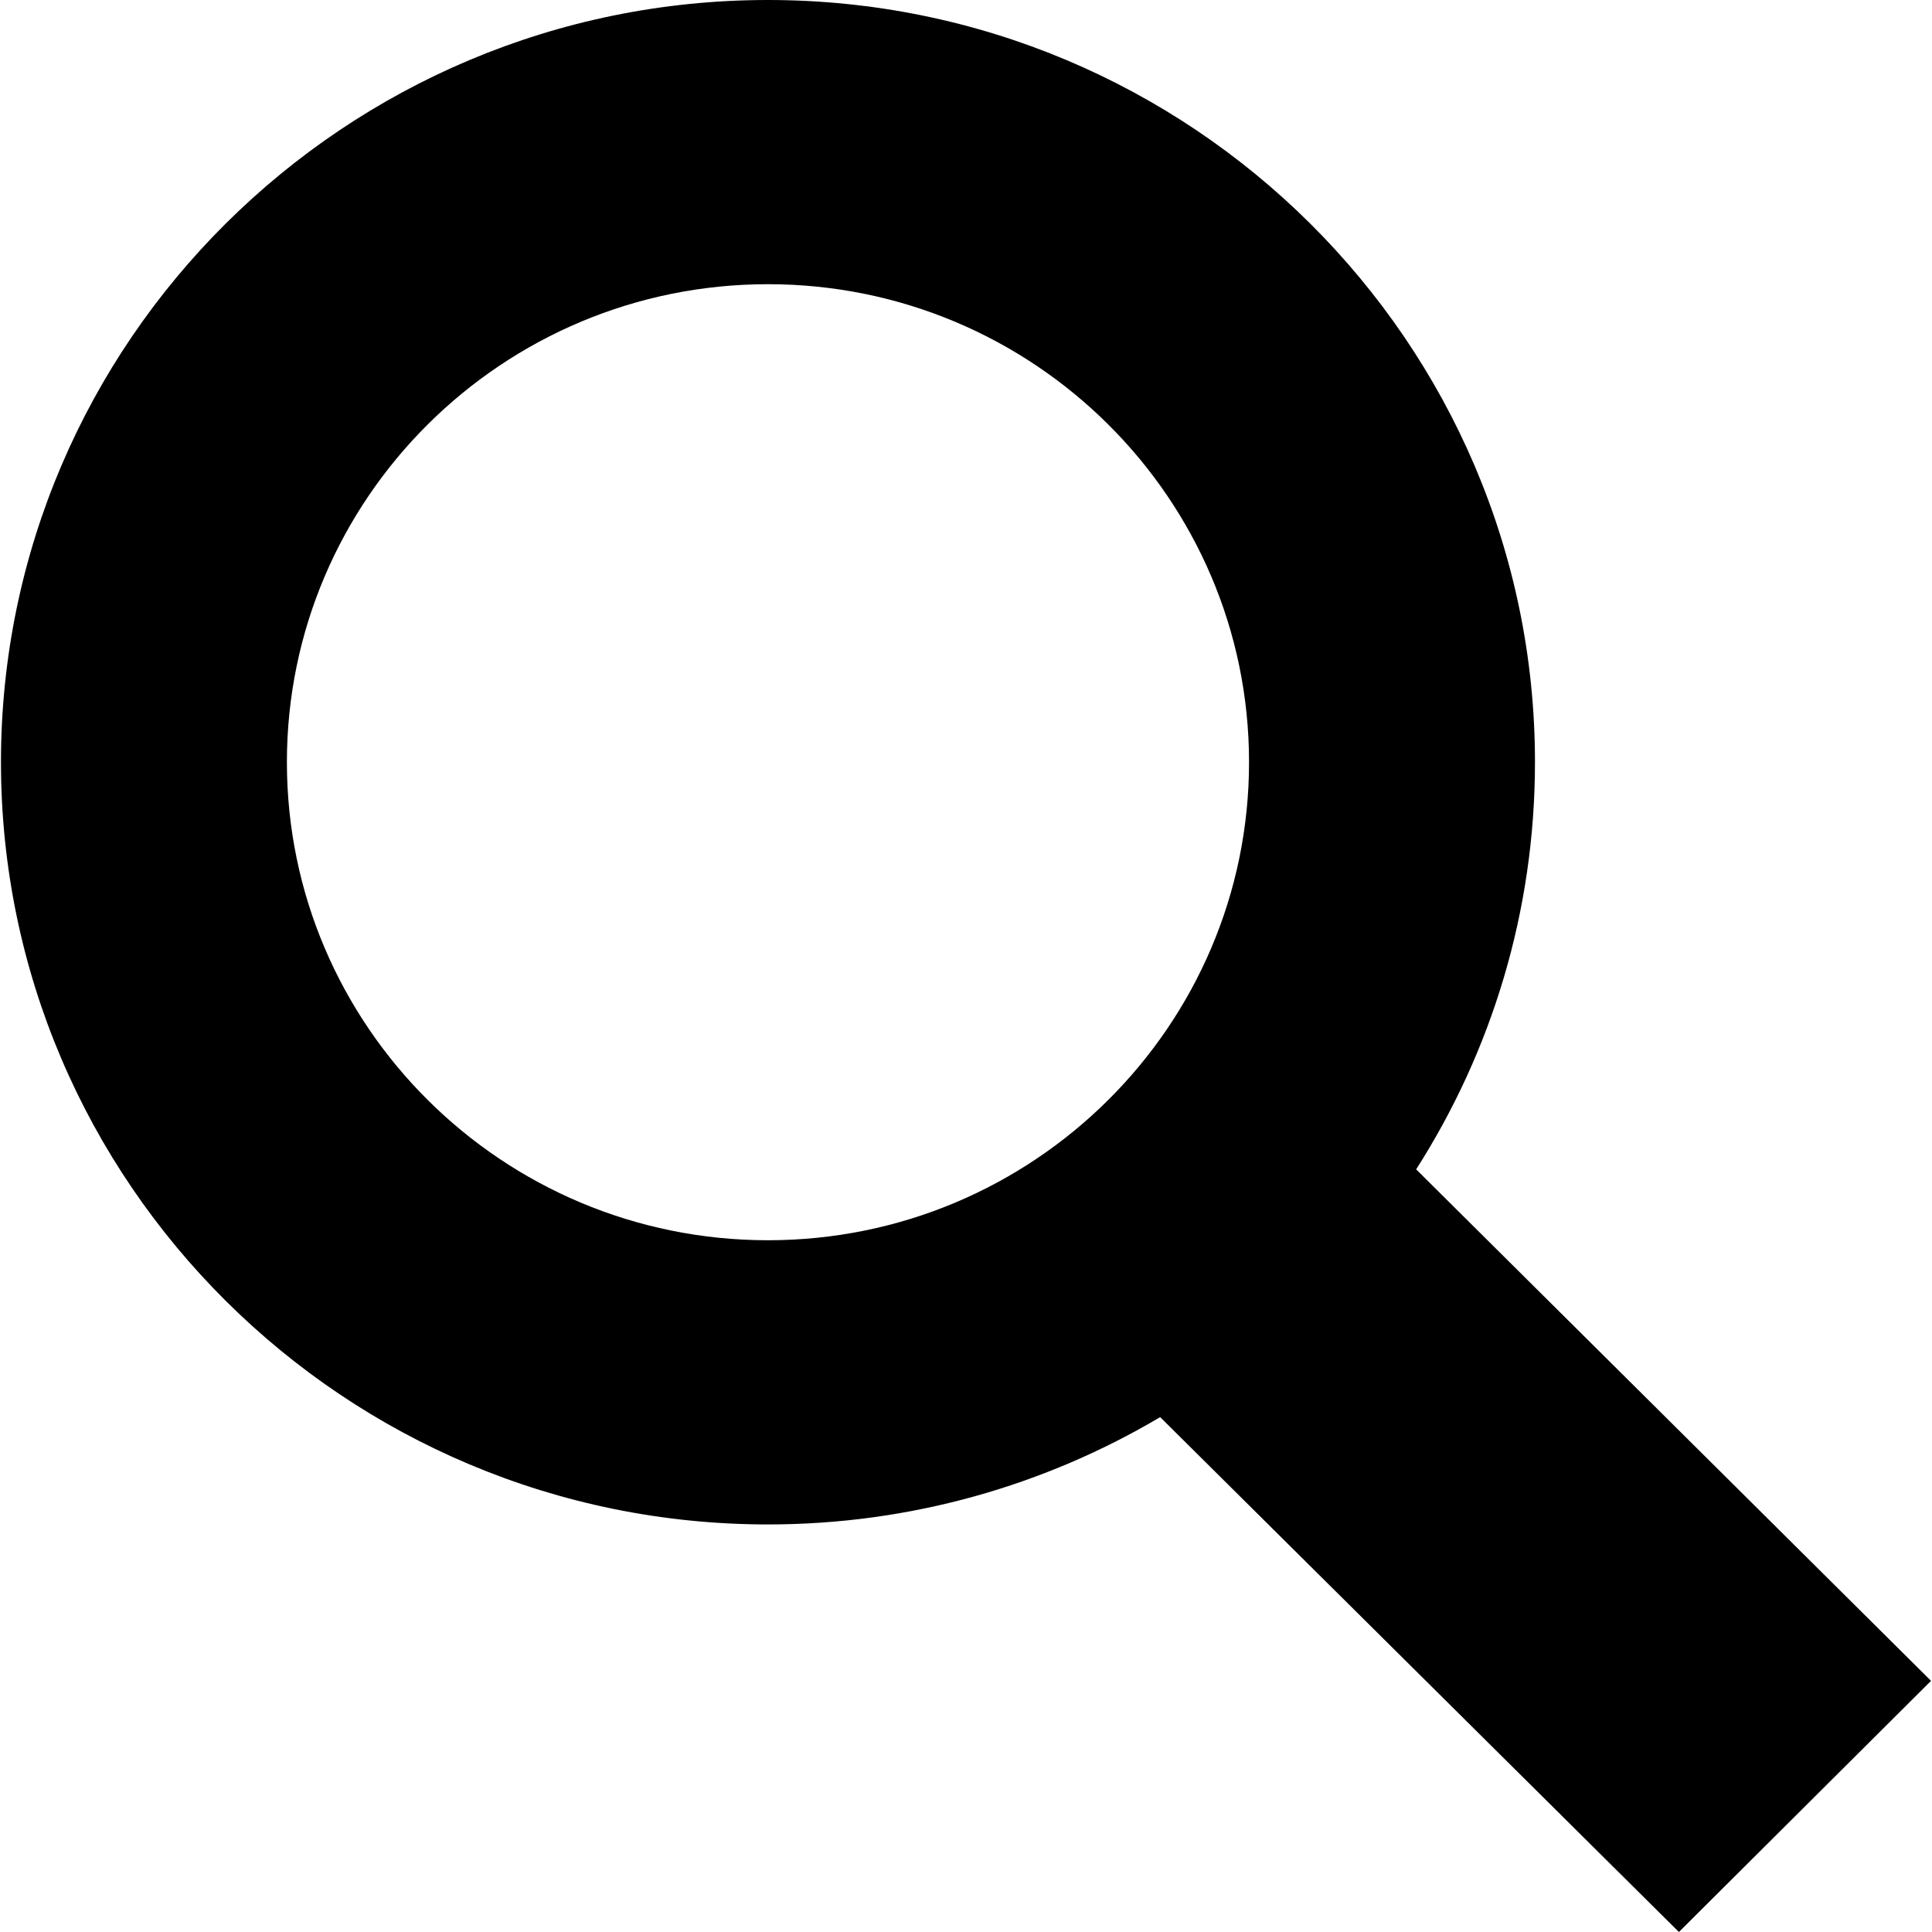
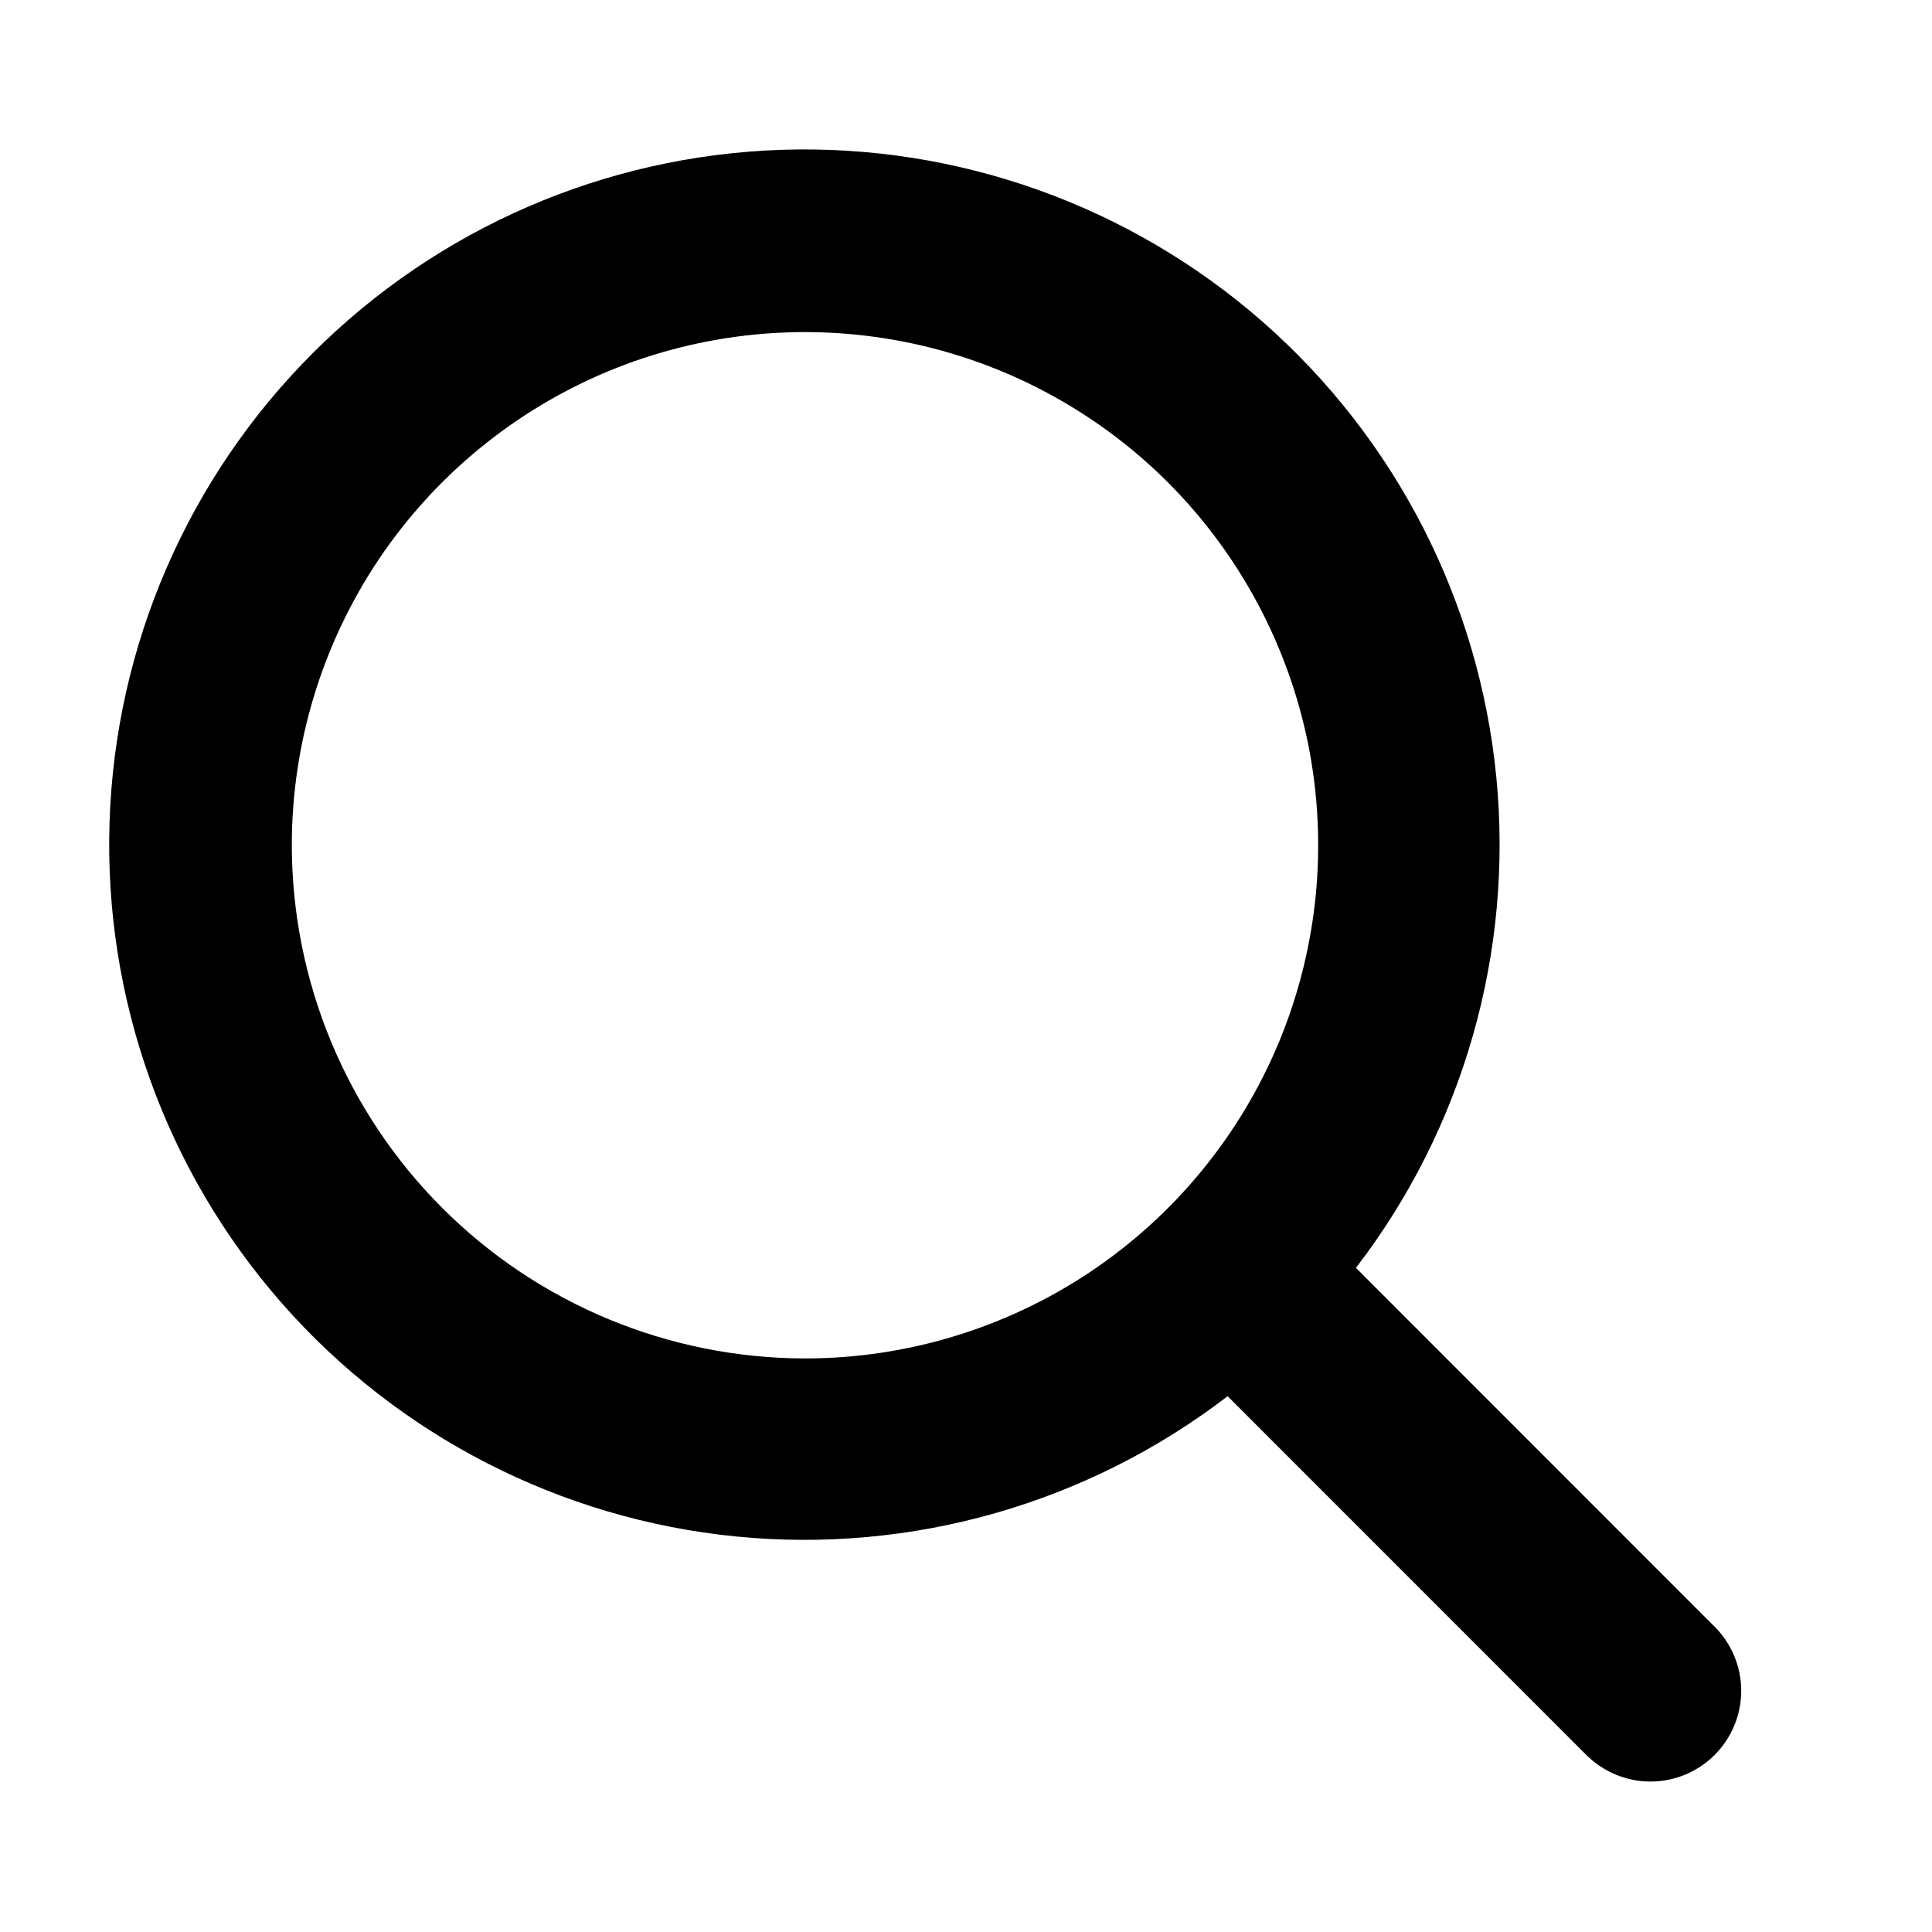
- <svg xmlns="http://www.w3.org/2000/svg" aria-hidden="true" focusable="false" width="20" height="20" viewBox="0 0 20 20">
-   <path d="M1424.99 107.4L1419.66 102.105C1420.44 100.884 1420.89 99.438 1420.89 97.889C1420.89 93.54 1417.33 90 1412.95 90C1408.57 90 1405.01 93.54 1405.01 97.89C1405.01 102.241 1408.57 105.781 1412.95 105.781C1414.43 105.781 1415.82 105.375 1417.01 104.67L1422.38 110ZM1407.97 97.89C1407.97 95.162 1410.2 92.942 1412.95 92.942C1415.7 92.942 1417.93 95.162 1417.93 97.89C1417.93 100.619 1415.7 102.839 1412.95 102.839C1410.2 102.839 1407.97 100.619 1407.97 97.89Z" transform="matrix(1,0,0,1,-1405,-90)" />
+ <svg xmlns="http://www.w3.org/2000/svg" width="24" height="24" viewBox="0 0 24 24" fill="none">
+   <path d="M21.296 20.204L16.844 15.75C18.179 14.011 18.802 11.828 18.587 9.646C18.372 7.464 17.335 5.445 15.687 3.999C14.038 2.554 11.901 1.789 9.71 1.861C7.518 1.933 5.436 2.835 3.886 4.386C2.335 5.936 1.432 8.018 1.361 10.21C1.289 12.402 2.054 14.538 3.499 16.187C4.945 17.835 6.964 18.872 9.146 19.087C11.328 19.302 13.51 18.679 15.25 17.344L19.706 21.801C19.811 21.905 19.935 21.988 20.072 22.045C20.208 22.102 20.355 22.131 20.503 22.131C20.651 22.131 20.797 22.102 20.934 22.045C21.071 21.988 21.195 21.905 21.3 21.801C21.404 21.696 21.487 21.572 21.544 21.435C21.601 21.298 21.63 21.152 21.63 21.004C21.63 20.856 21.601 20.709 21.544 20.573C21.487 20.436 21.404 20.312 21.3 20.207L21.296 20.204ZM3.625 10.5C3.625 9.239 3.999 8.007 4.699 6.958C5.4 5.91 6.396 5.093 7.56 4.61C8.725 4.128 10.007 4.002 11.244 4.248C12.48 4.494 13.616 5.101 14.508 5.992C15.399 6.884 16.006 8.02 16.253 9.256C16.498 10.493 16.372 11.775 15.89 12.94C15.407 14.105 14.59 15.1 13.542 15.801C12.493 16.501 11.261 16.875 10 16.875C8.31 16.873 6.689 16.201 5.494 15.006C4.299 13.811 3.627 12.19 3.625 10.5Z" fill="black" />
</svg>
